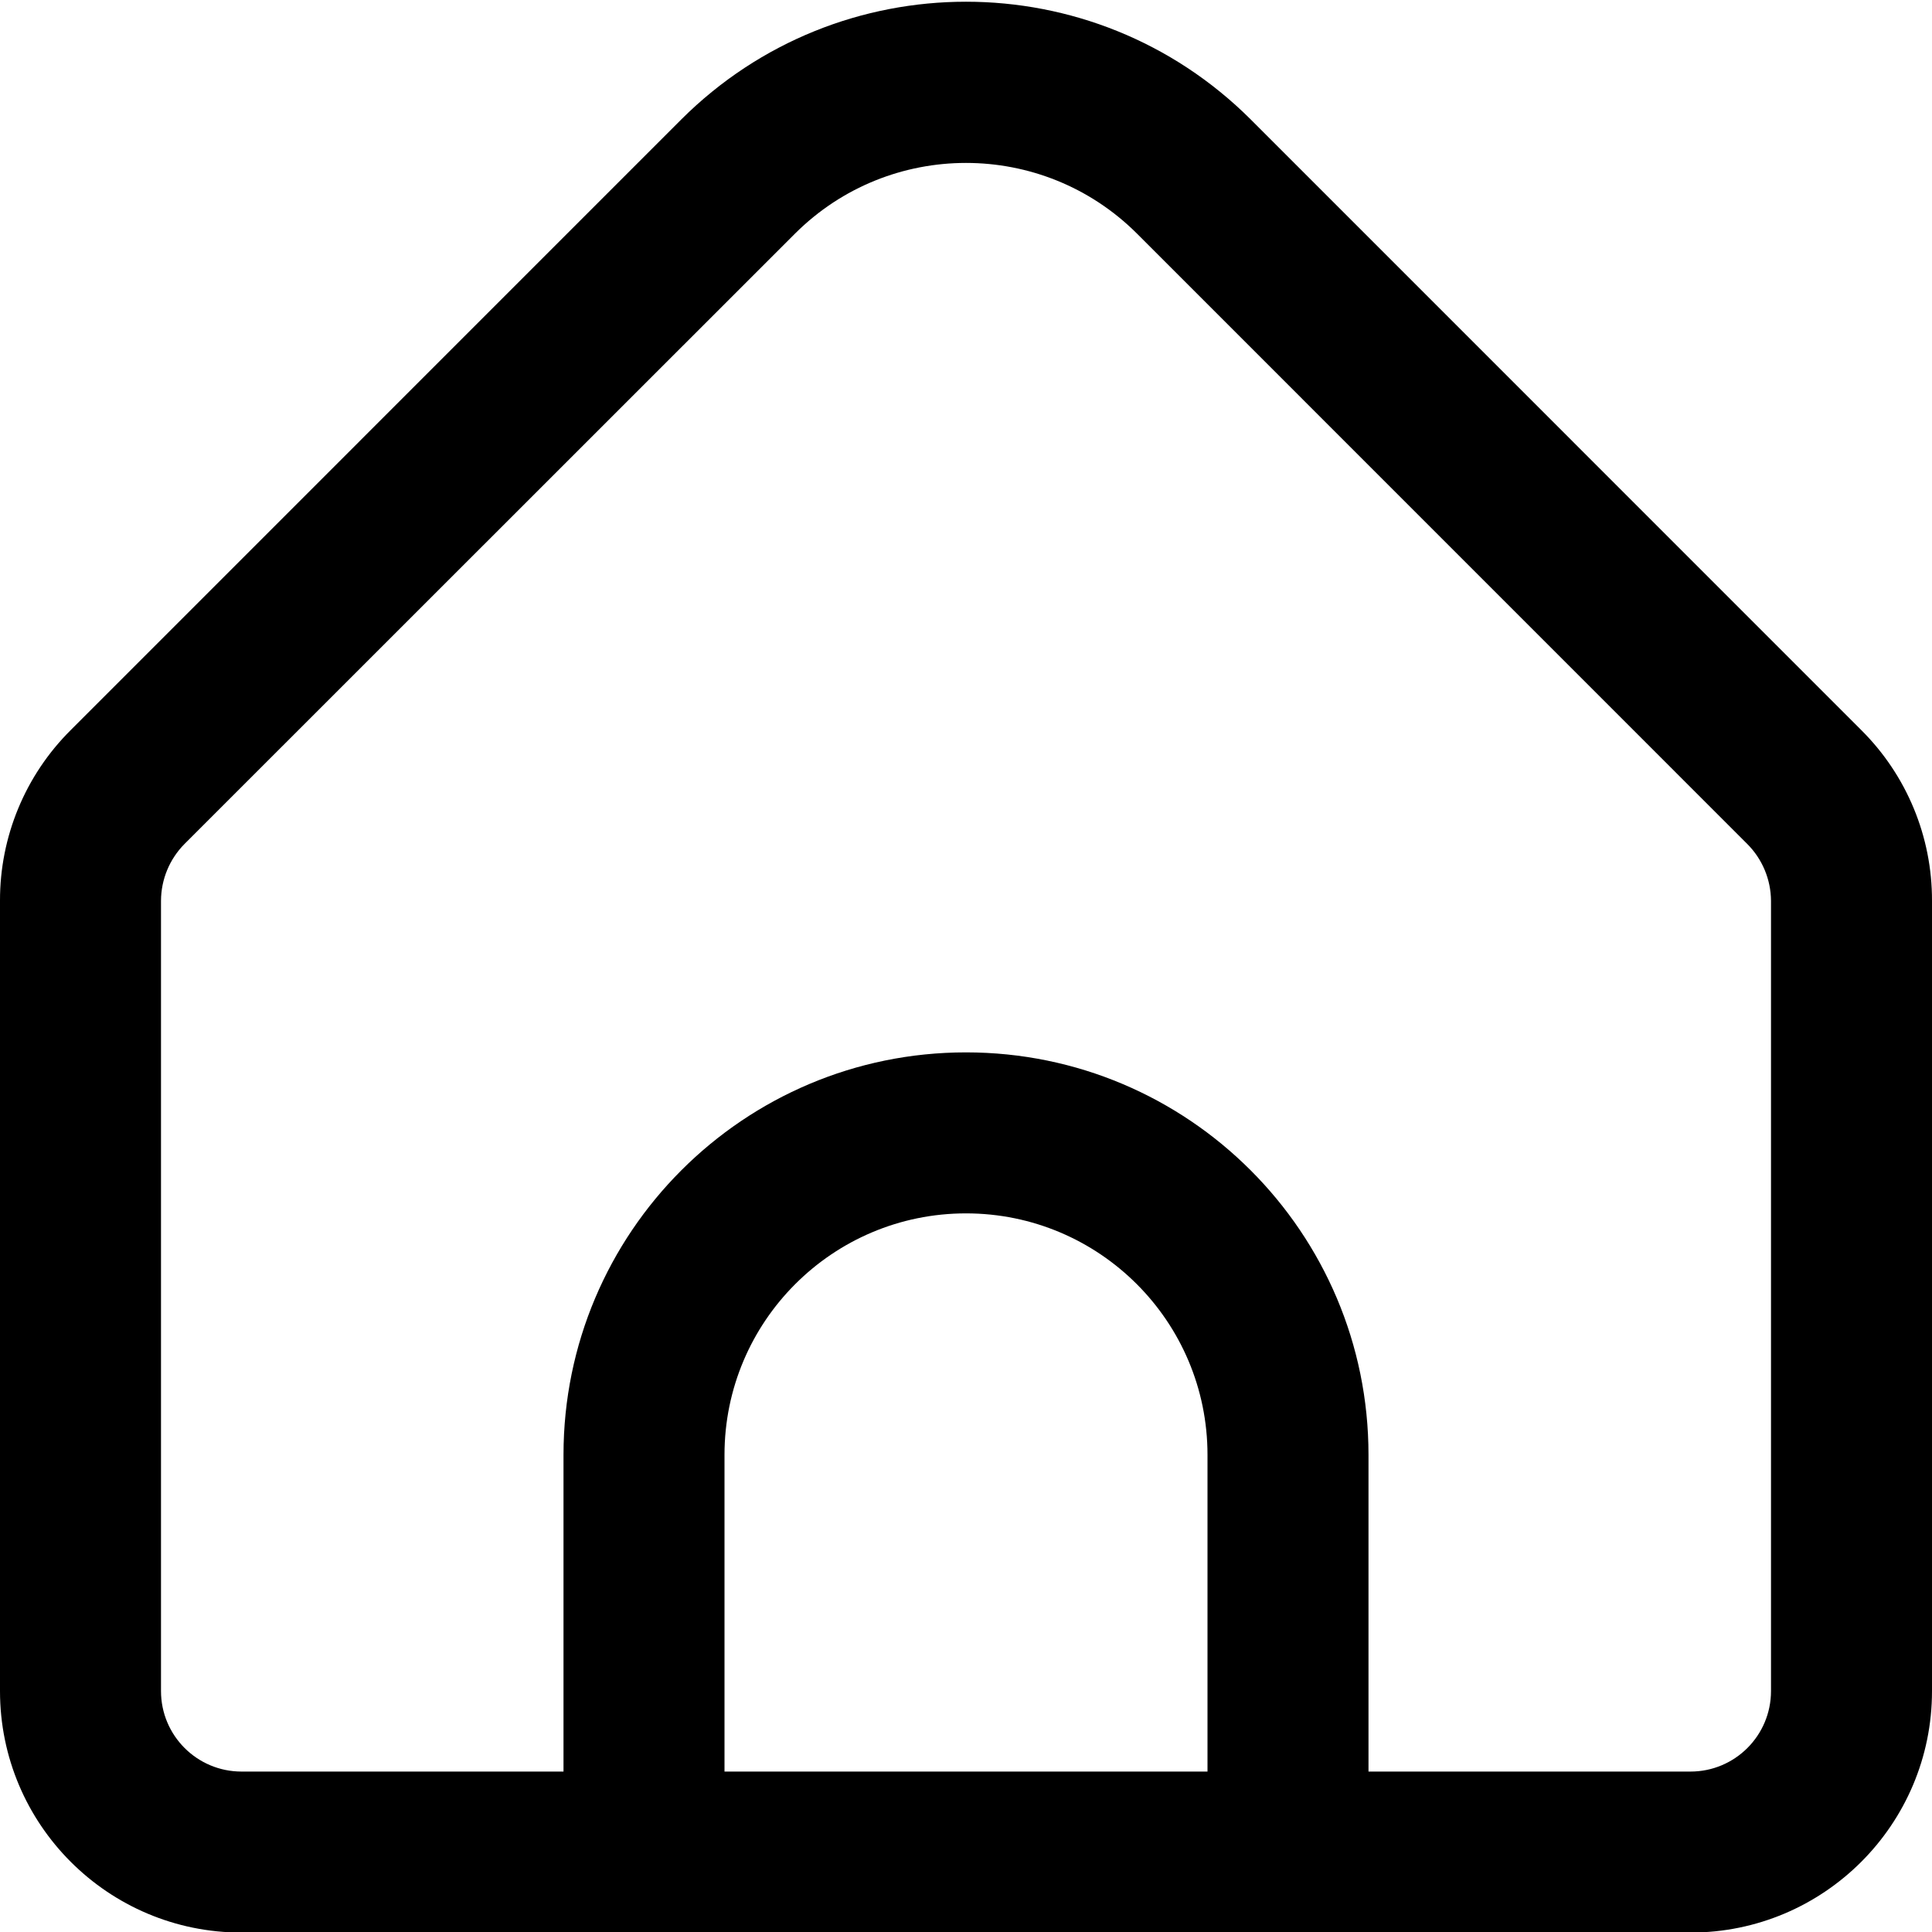
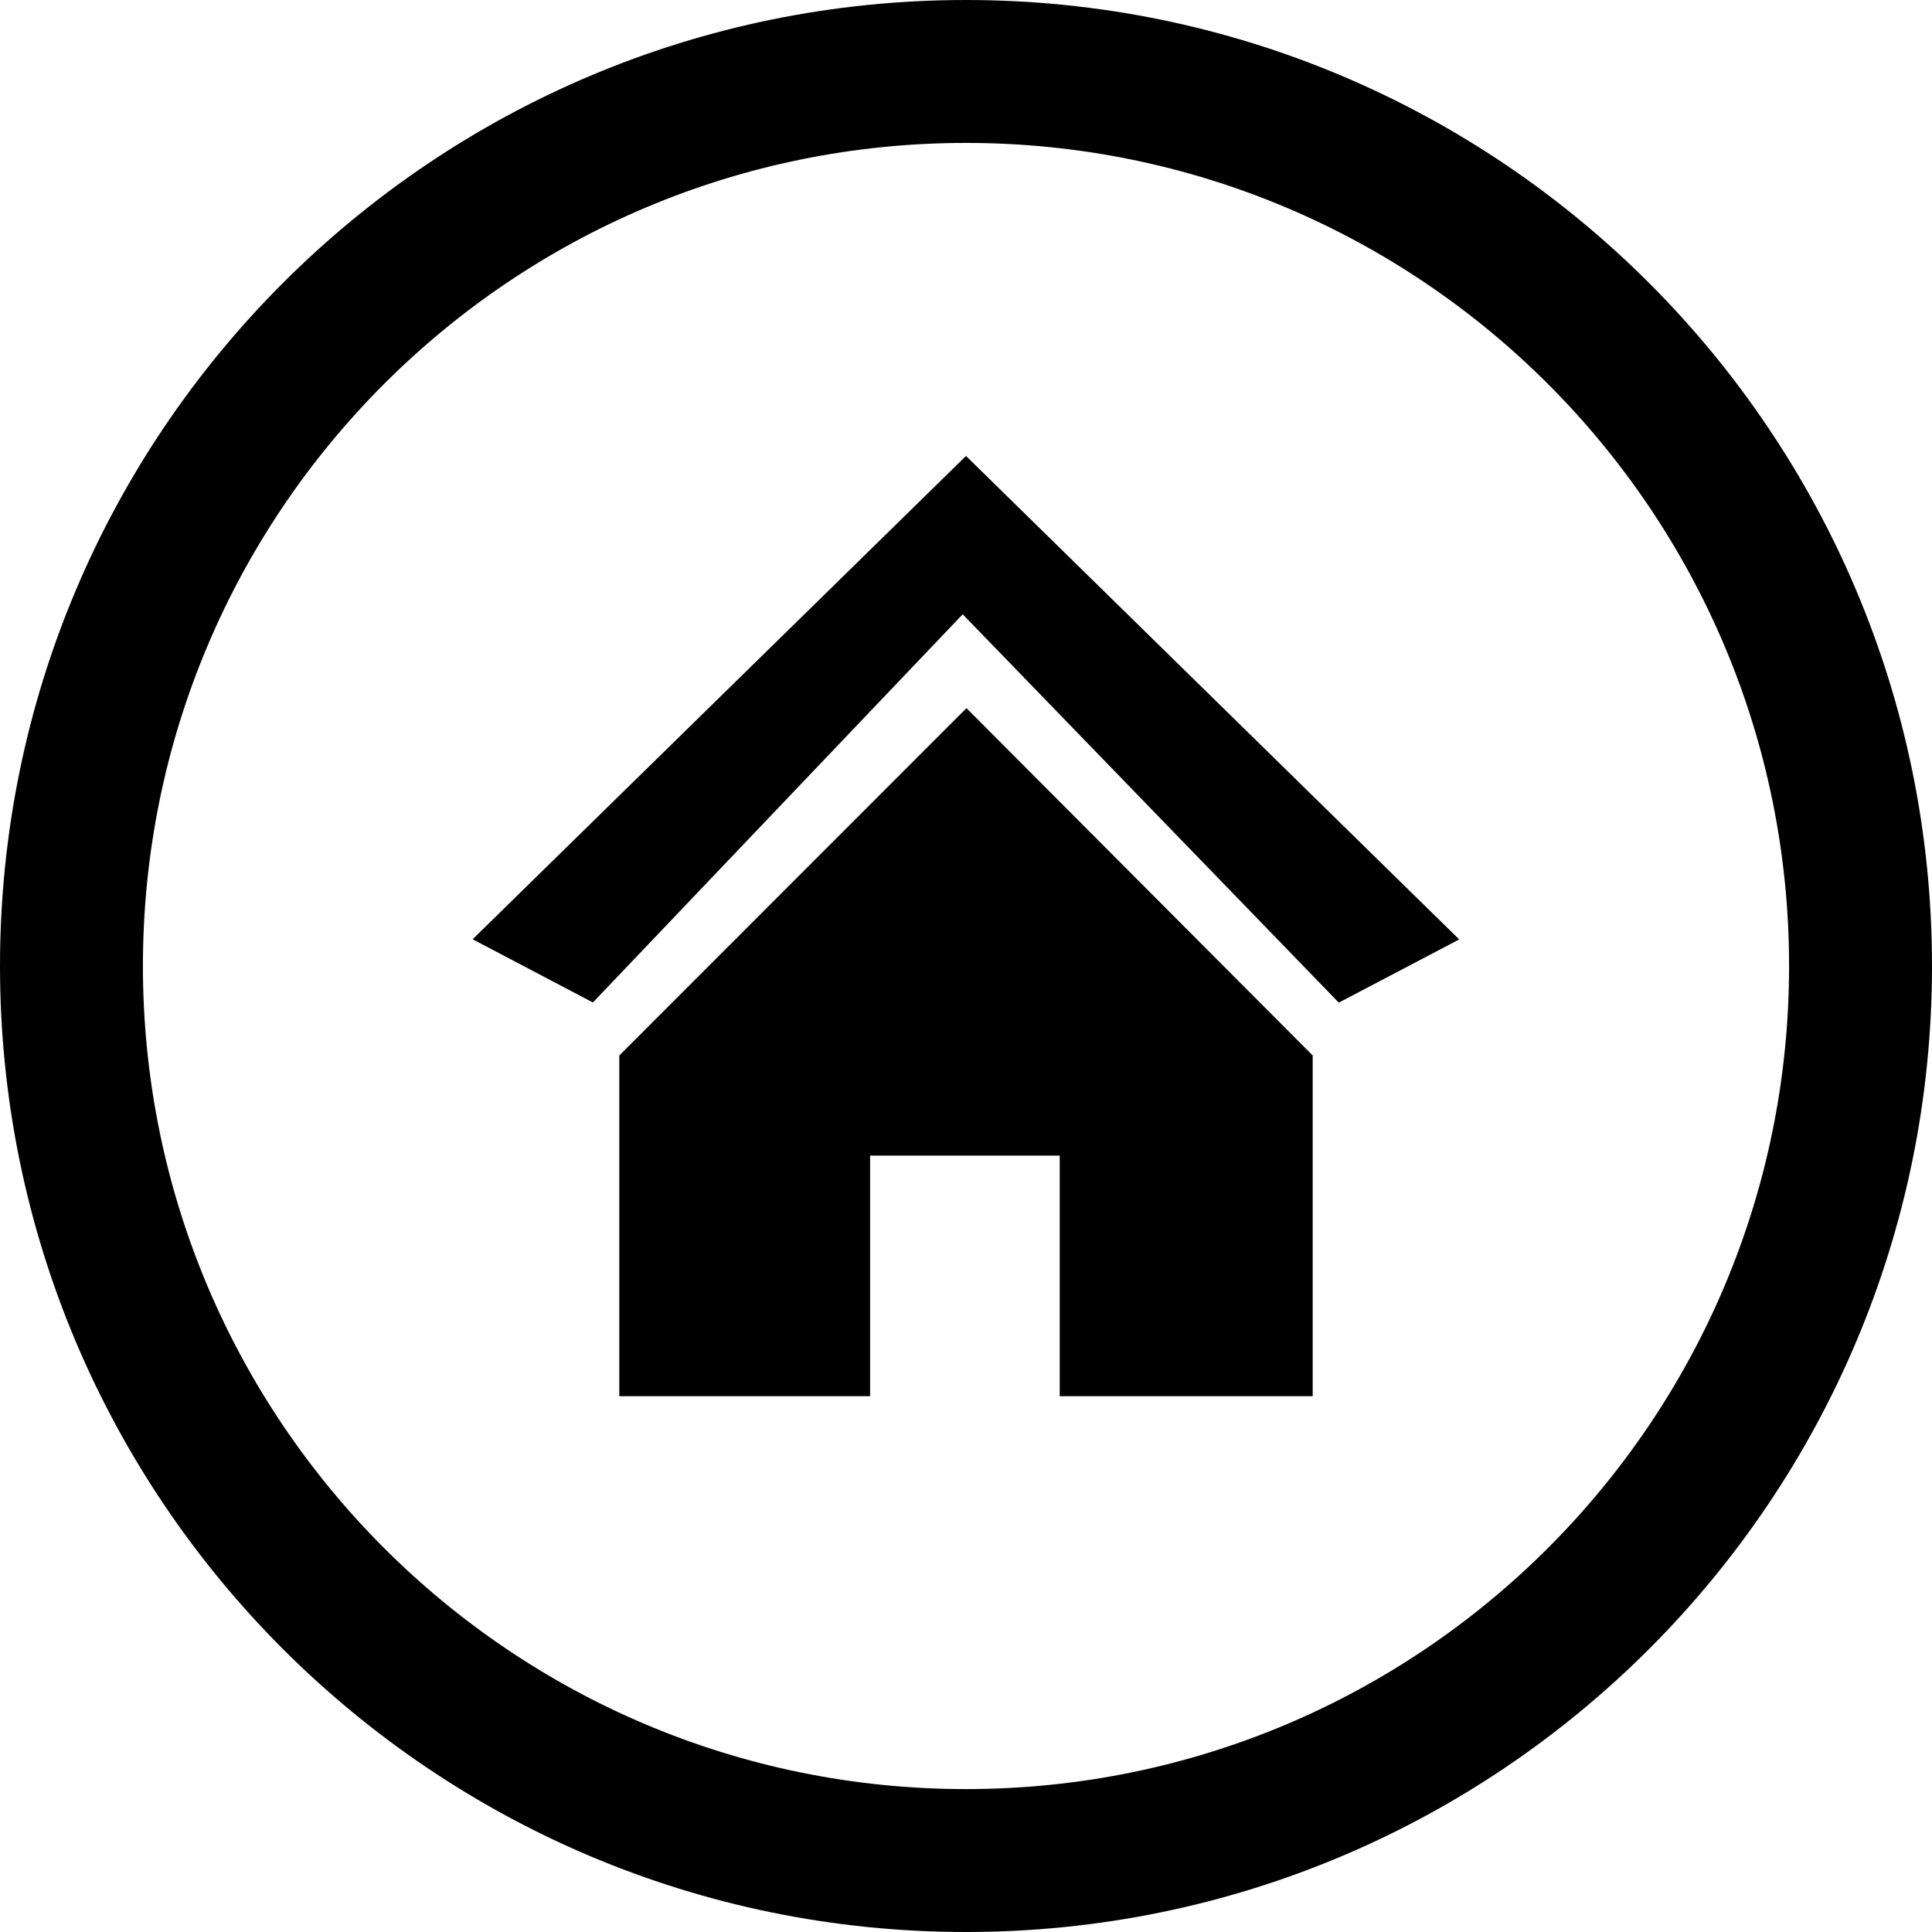
- <svg xmlns="http://www.w3.org/2000/svg" id="Outline" viewBox="0 0 24 24" width="512" height="512">
-   <path d="M23.121,9.069,15.536,1.483a5.008,5.008,0,0,0-7.072,0L.879,9.069A2.978,2.978,0,0,0,0,11.19v9.817a3,3,0,0,0,3,3H21a3,3,0,0,0,3-3V11.19A2.978,2.978,0,0,0,23.121,9.069ZM15,22.007H9V18.073a3,3,0,0,1,6,0Zm7-1a1,1,0,0,1-1,1H17V18.073a5,5,0,0,0-10,0v3.934H3a1,1,0,0,1-1-1V11.19a1.008,1.008,0,0,1,.293-.707L9.878,2.9a3.008,3.008,0,0,1,4.244,0l7.585,7.586A1.008,1.008,0,0,1,22,11.19Z" />
+ <svg xmlns="http://www.w3.org/2000/svg" version="1.1" id="Layer_1" x="0px" y="0px" viewBox="0 0 122.88 122.88" style="enable-background:new 0 0 122.88 122.88" xml:space="preserve">
+   <style type="text/css">
+ 	.st0{fill-rule:evenodd;clip-rule:evenodd;}
+ </style>
+   <g>
+     <path class="st0" d="M61.44,0c33.93,0,61.44,27.51,61.44,61.44c0,33.93-27.51,61.44-61.44,61.44C27.51,122.88,0,95.37,0,61.44 C0,27.51,27.51,0,61.44,0L61.44,0z M61.44,29L30.06,59.74l7.65,4.02l23.52-24.69l23.92,24.7l7.66-4.02L61.44,29L61.44,29L61.44,29z M39.39,67.13L39.39,67.13l22.08-22.09l22.02,22.09l0,0l0,0v21.67H67.4v-15.3H55.34v15.3H39.39V67.13L39.39,67.13L39.39,67.13 L39.39,67.13z M61.44,9.09c28.91,0,52.35,23.44,52.35,52.35c0,28.91-23.44,52.35-52.35,52.35S9.09,90.35,9.09,61.44 C9.09,32.53,32.53,9.09,61.44,9.09L61.44,9.09z" />
+   </g>
</svg>
